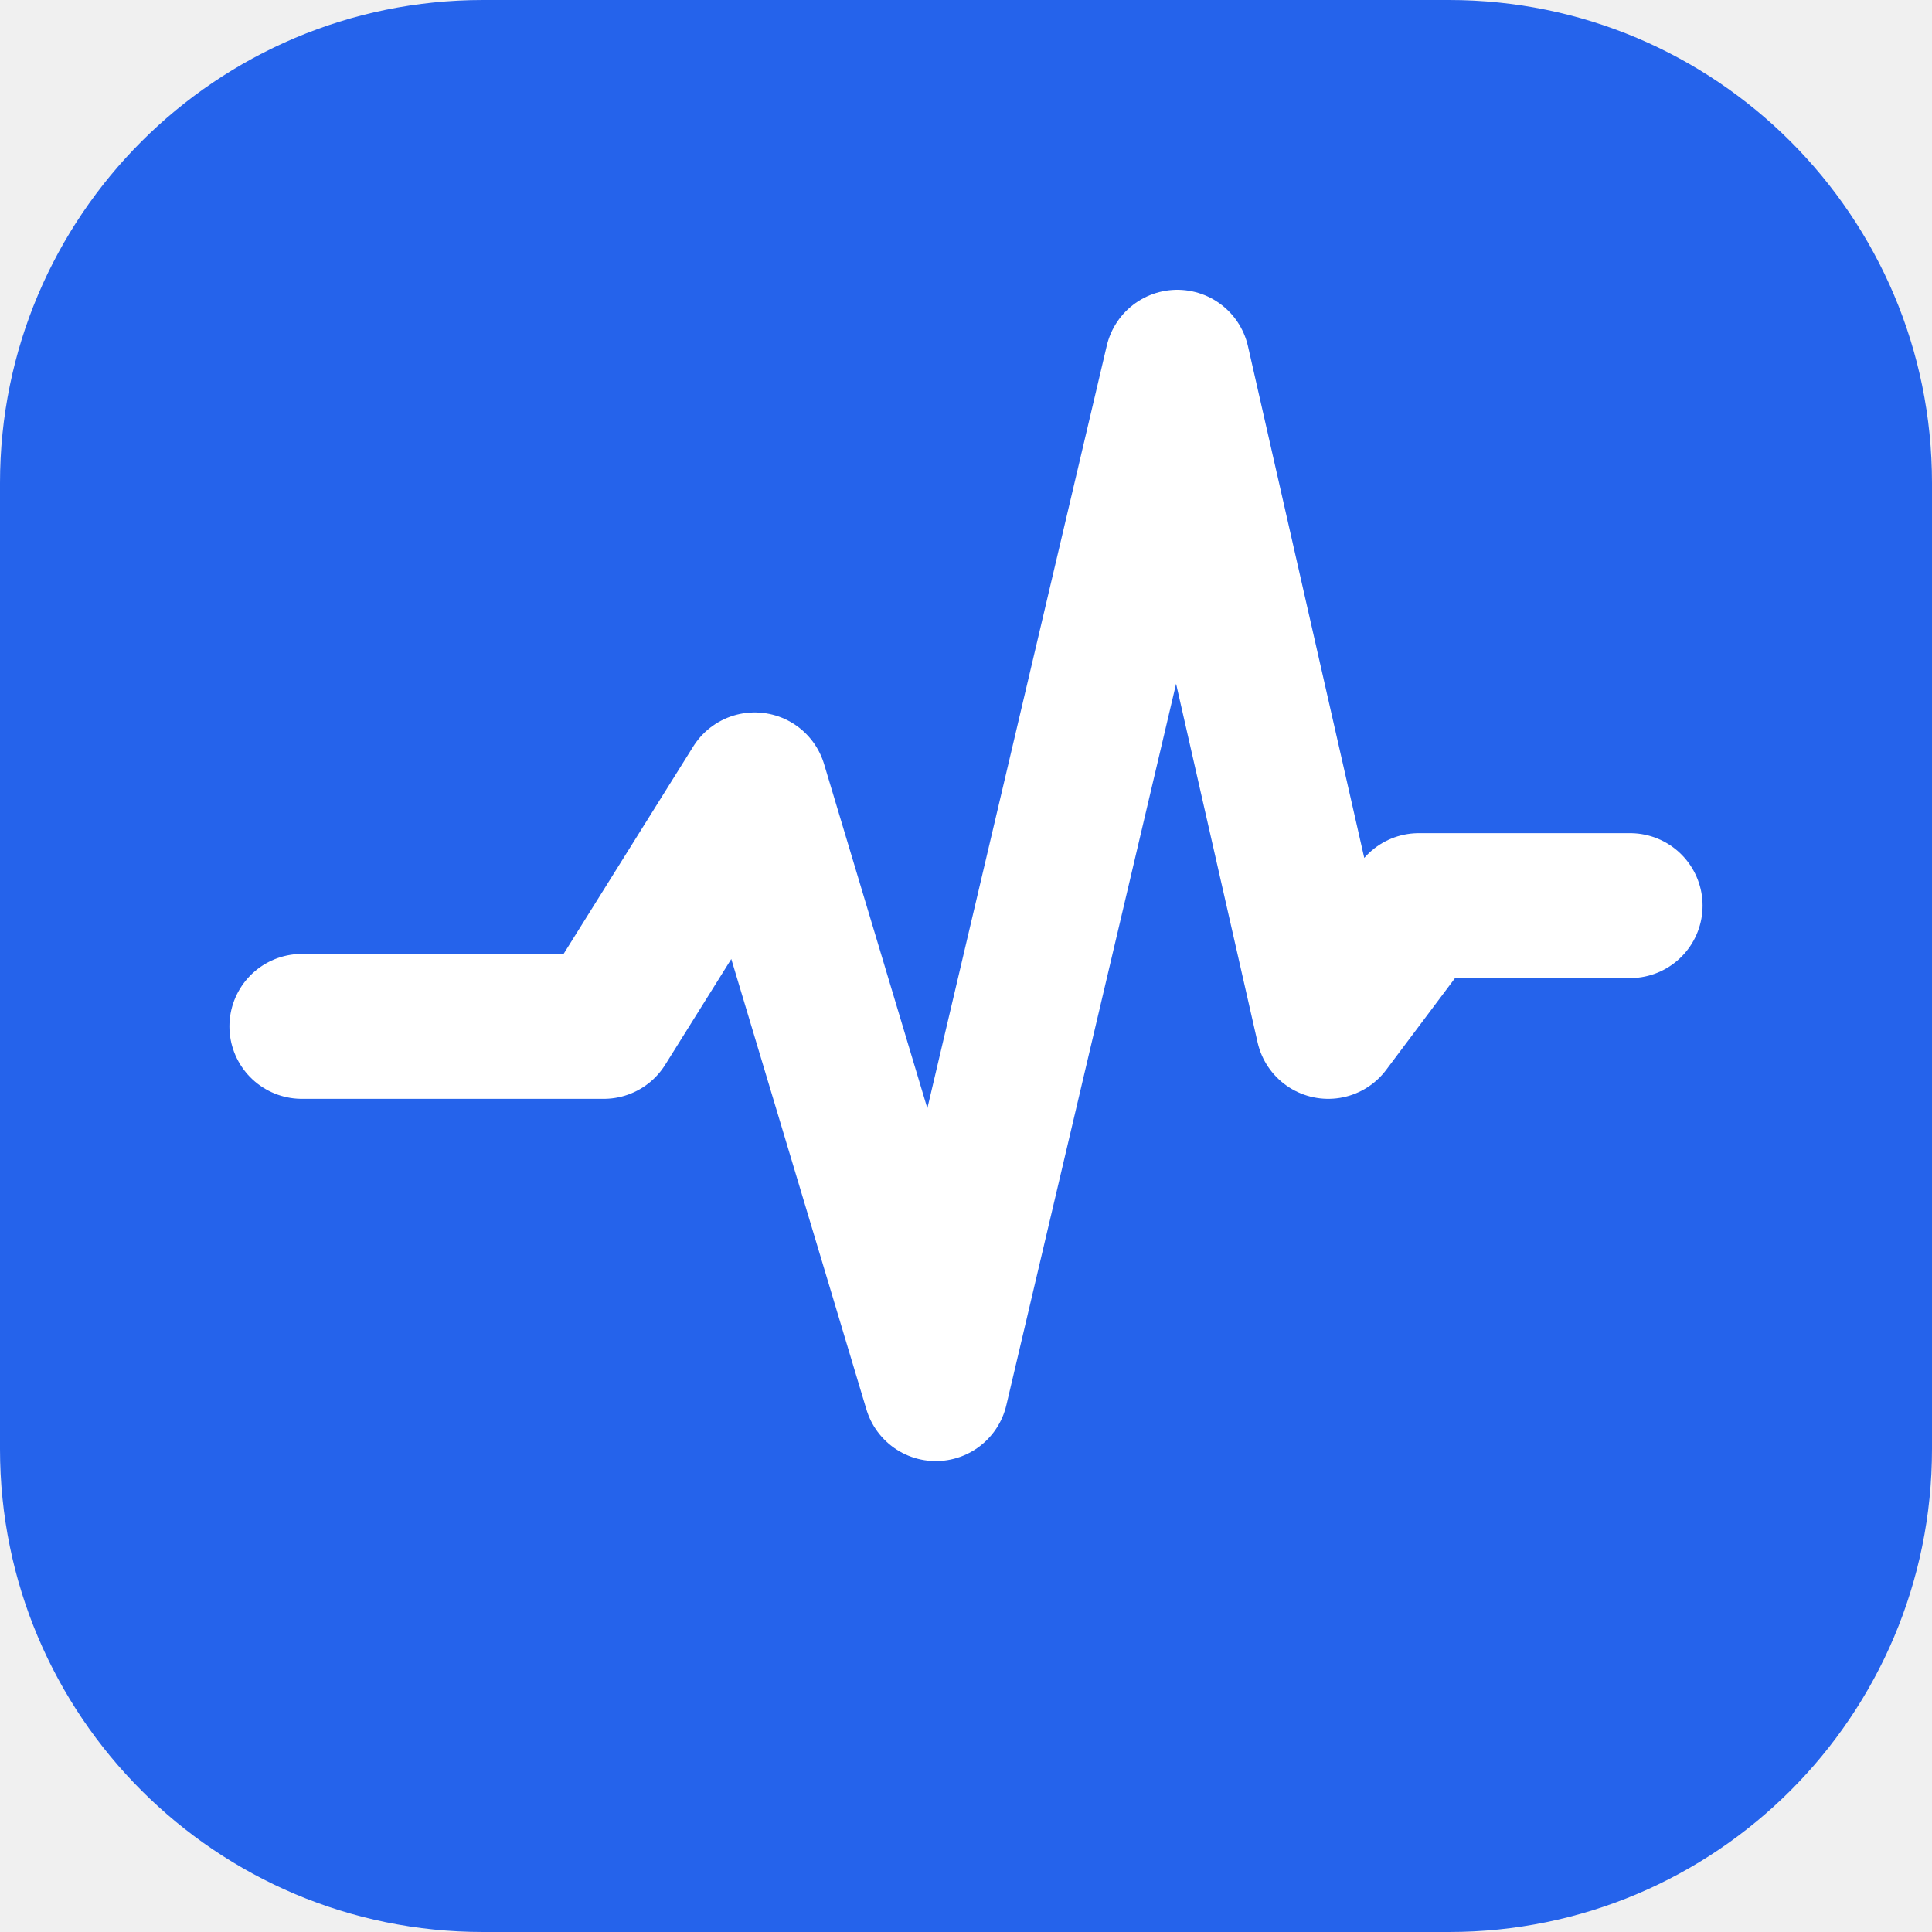
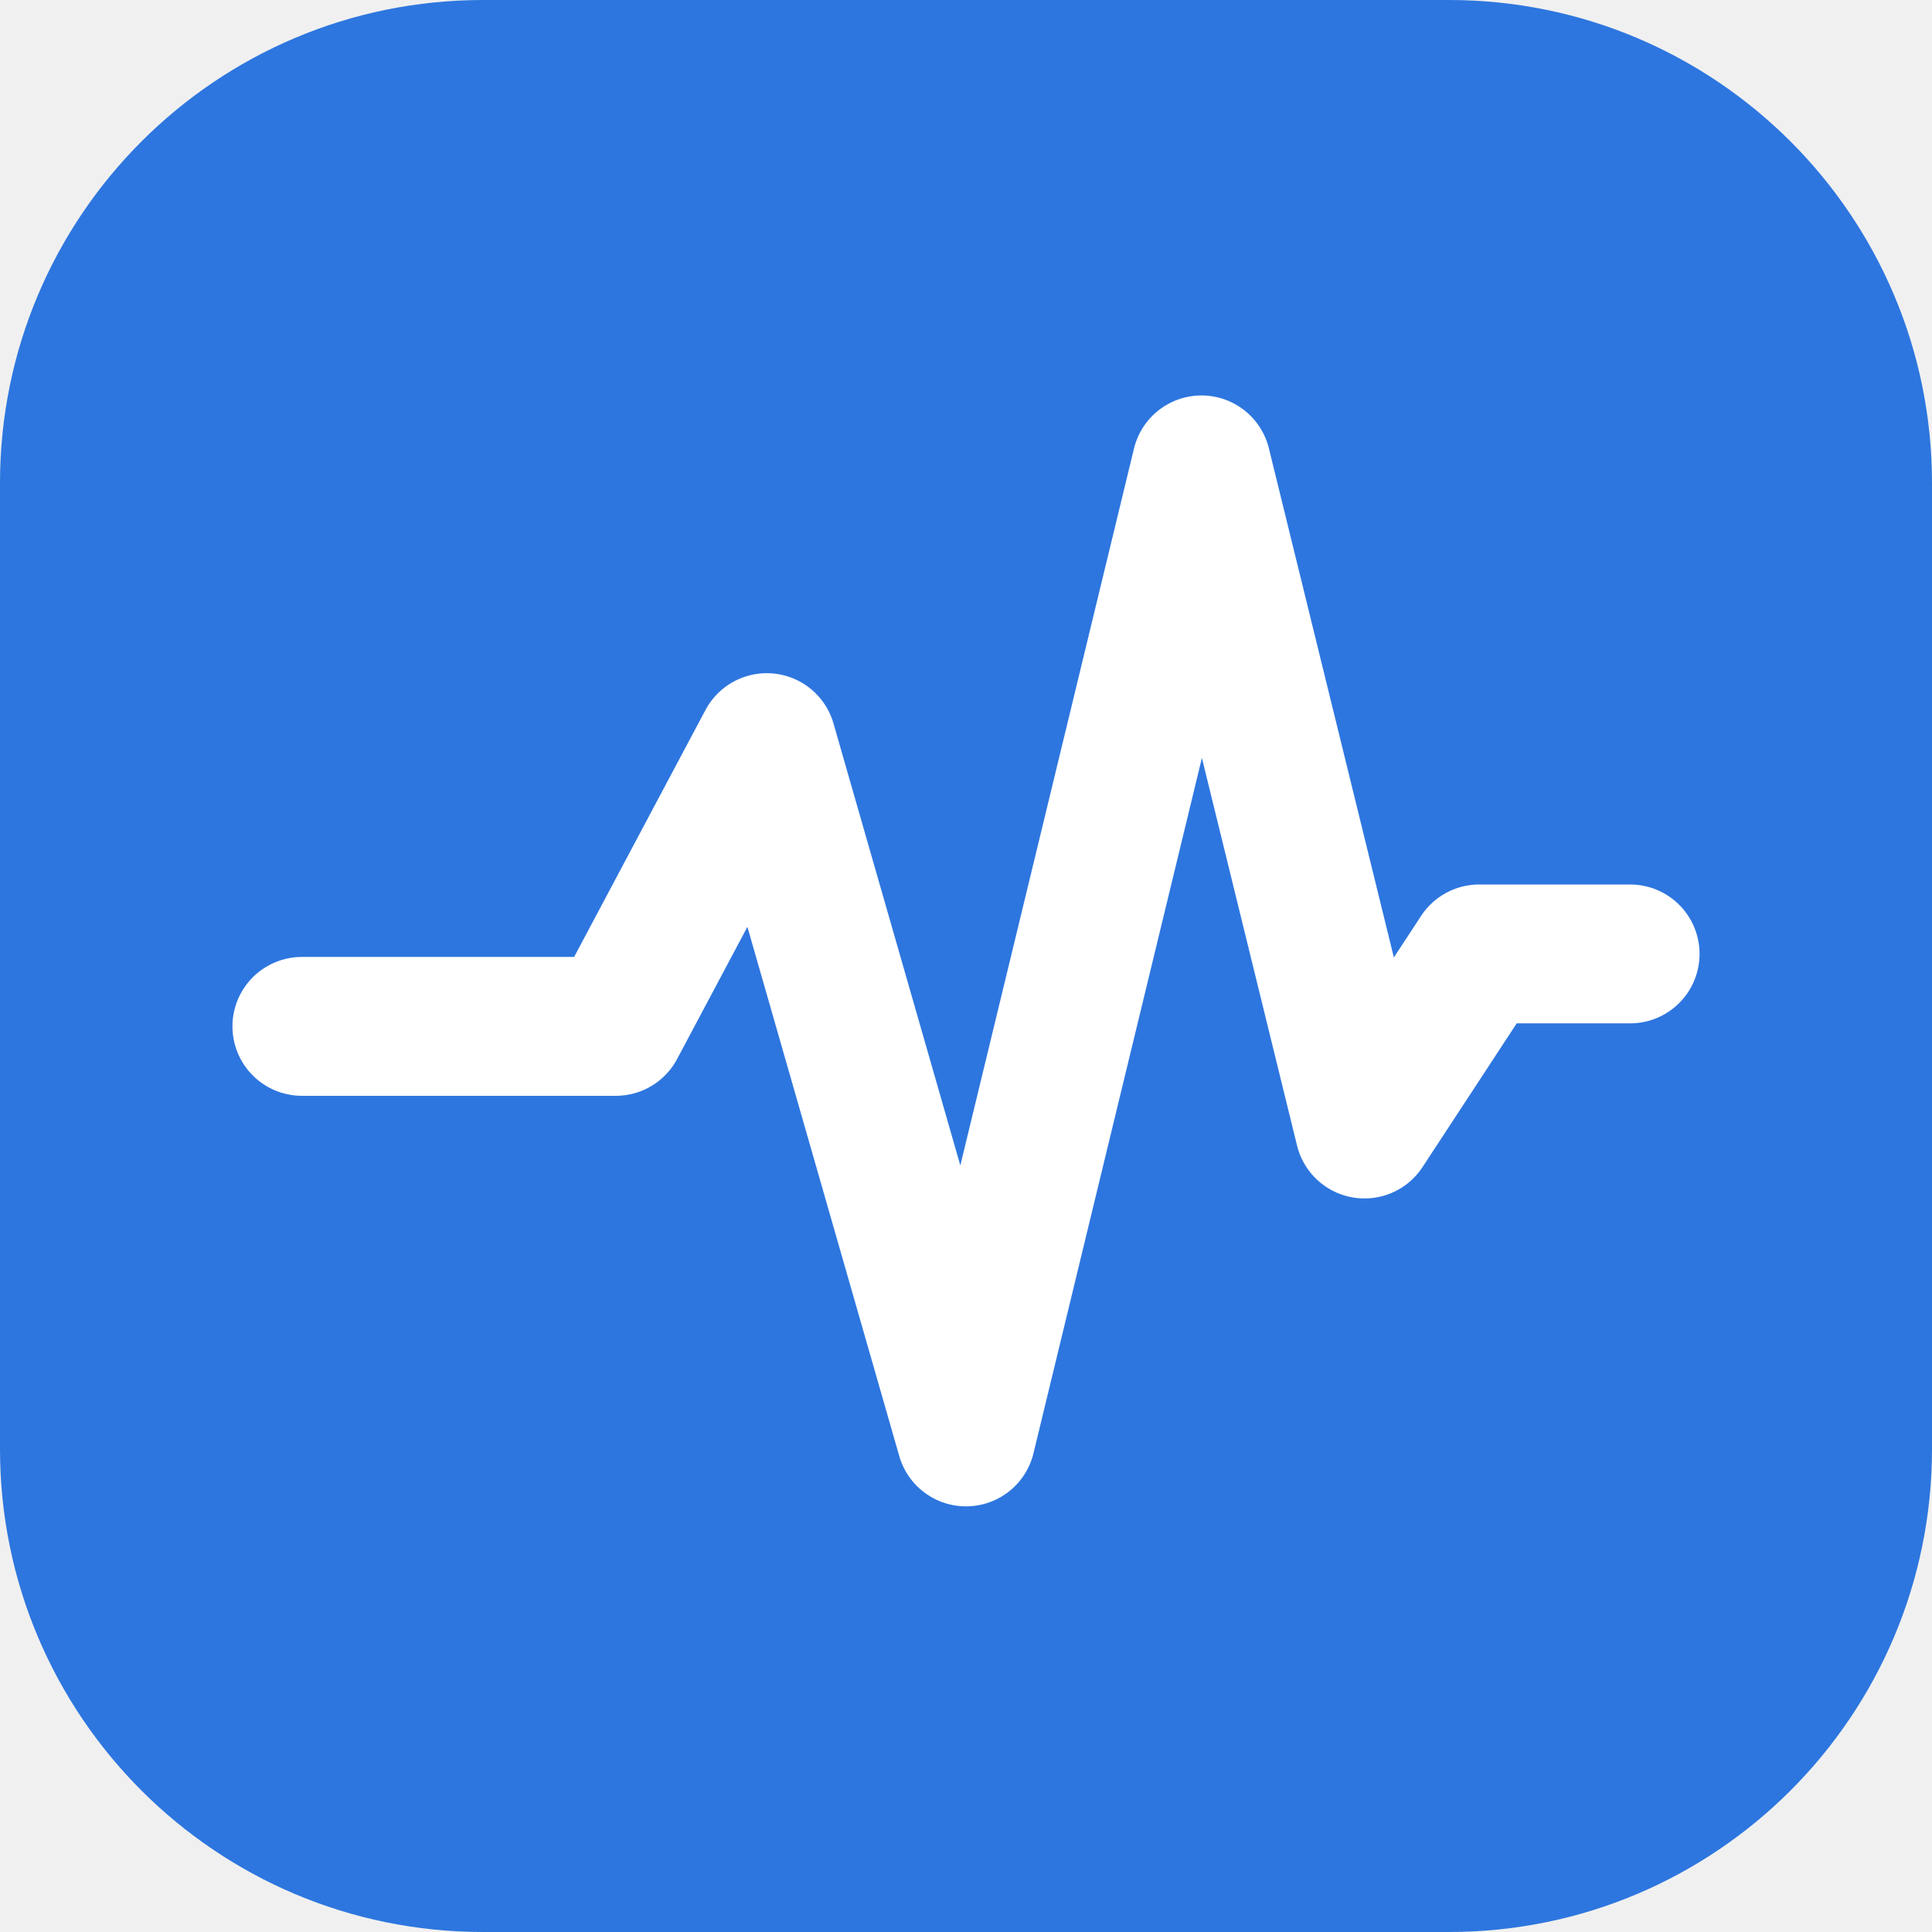
<svg xmlns="http://www.w3.org/2000/svg" viewBox="0 0 32 32">
-   <rect width="32" height="32" rx="8" fill="#2563eb" />
-   <path d="M5 17h5l2.5-4 3 10 4-17 2.5 11 1.5-2H27" fill="none" stroke="#fff" stroke-width="2.4" stroke-linecap="round" stroke-linejoin="round" />
+   <rect width="32" height="32" rx="8" fill="#2d76df" />
+   <path d="M5 17h5.2l2.5-4.7 3.3 11.5 3.9-16.1 2.7 11 1.9-2.9H27" fill="none" stroke="#fff" stroke-width="2.3" stroke-linecap="round" stroke-linejoin="round" />
</svg>
